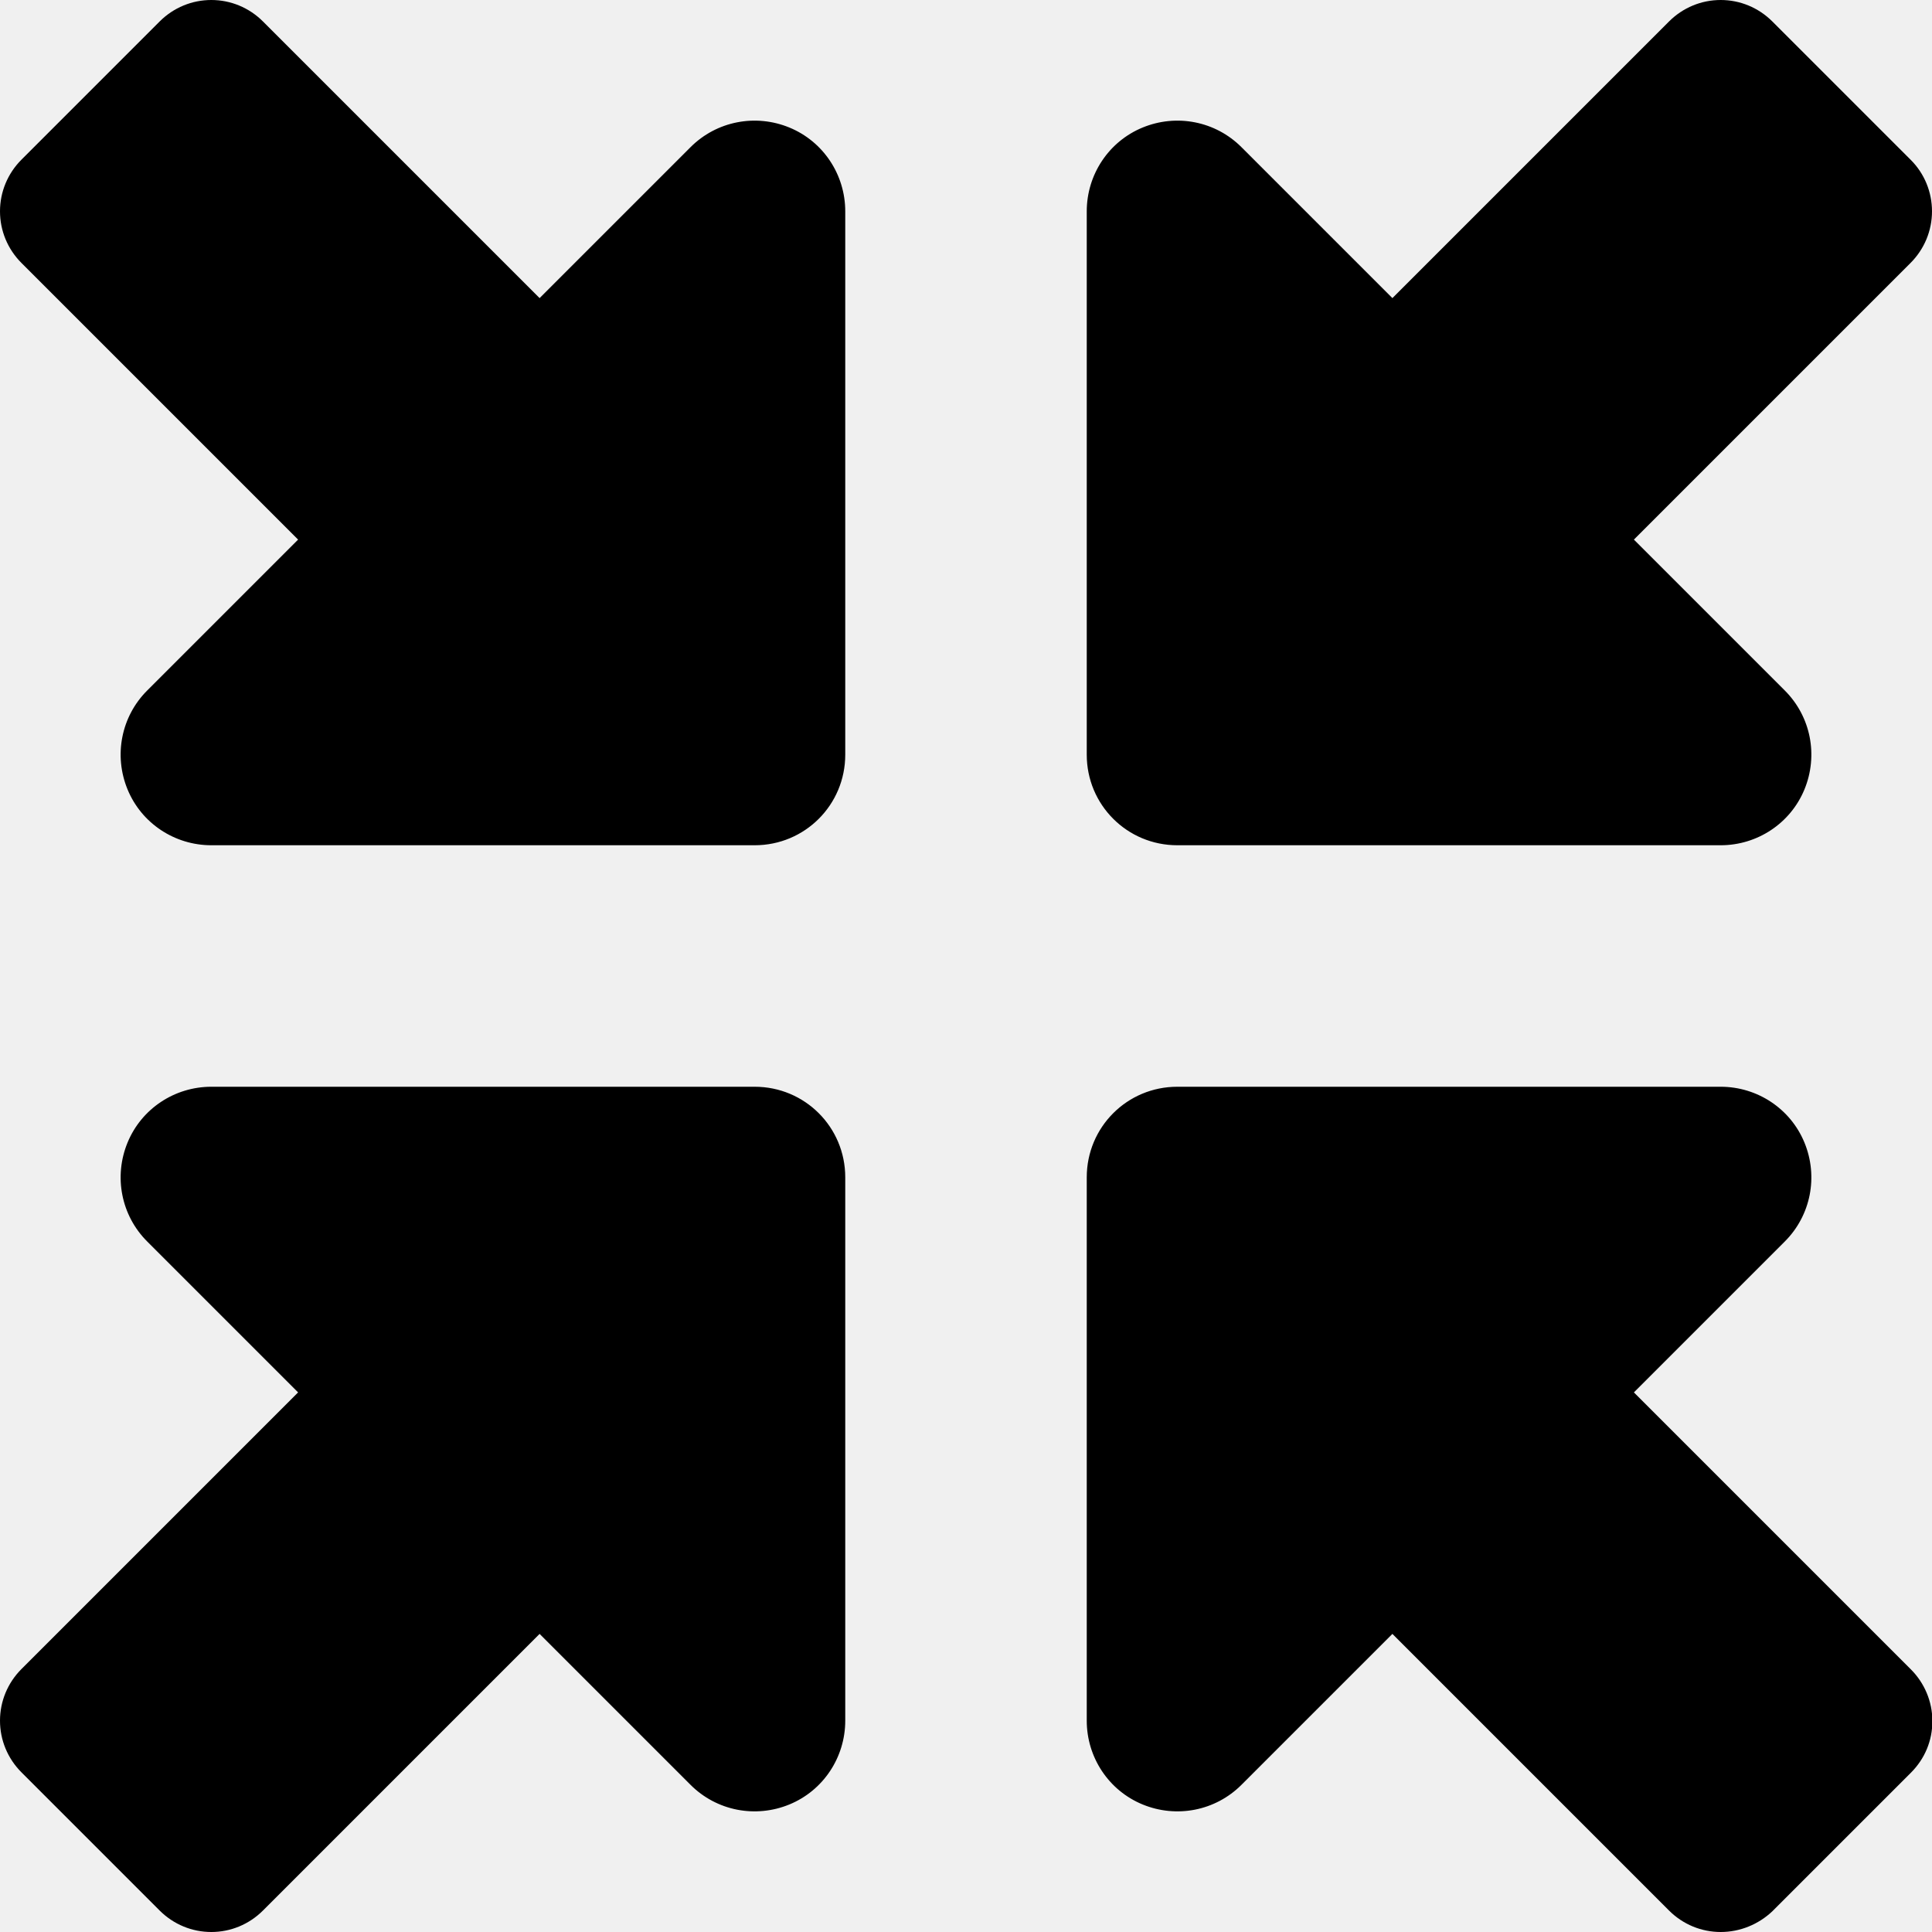
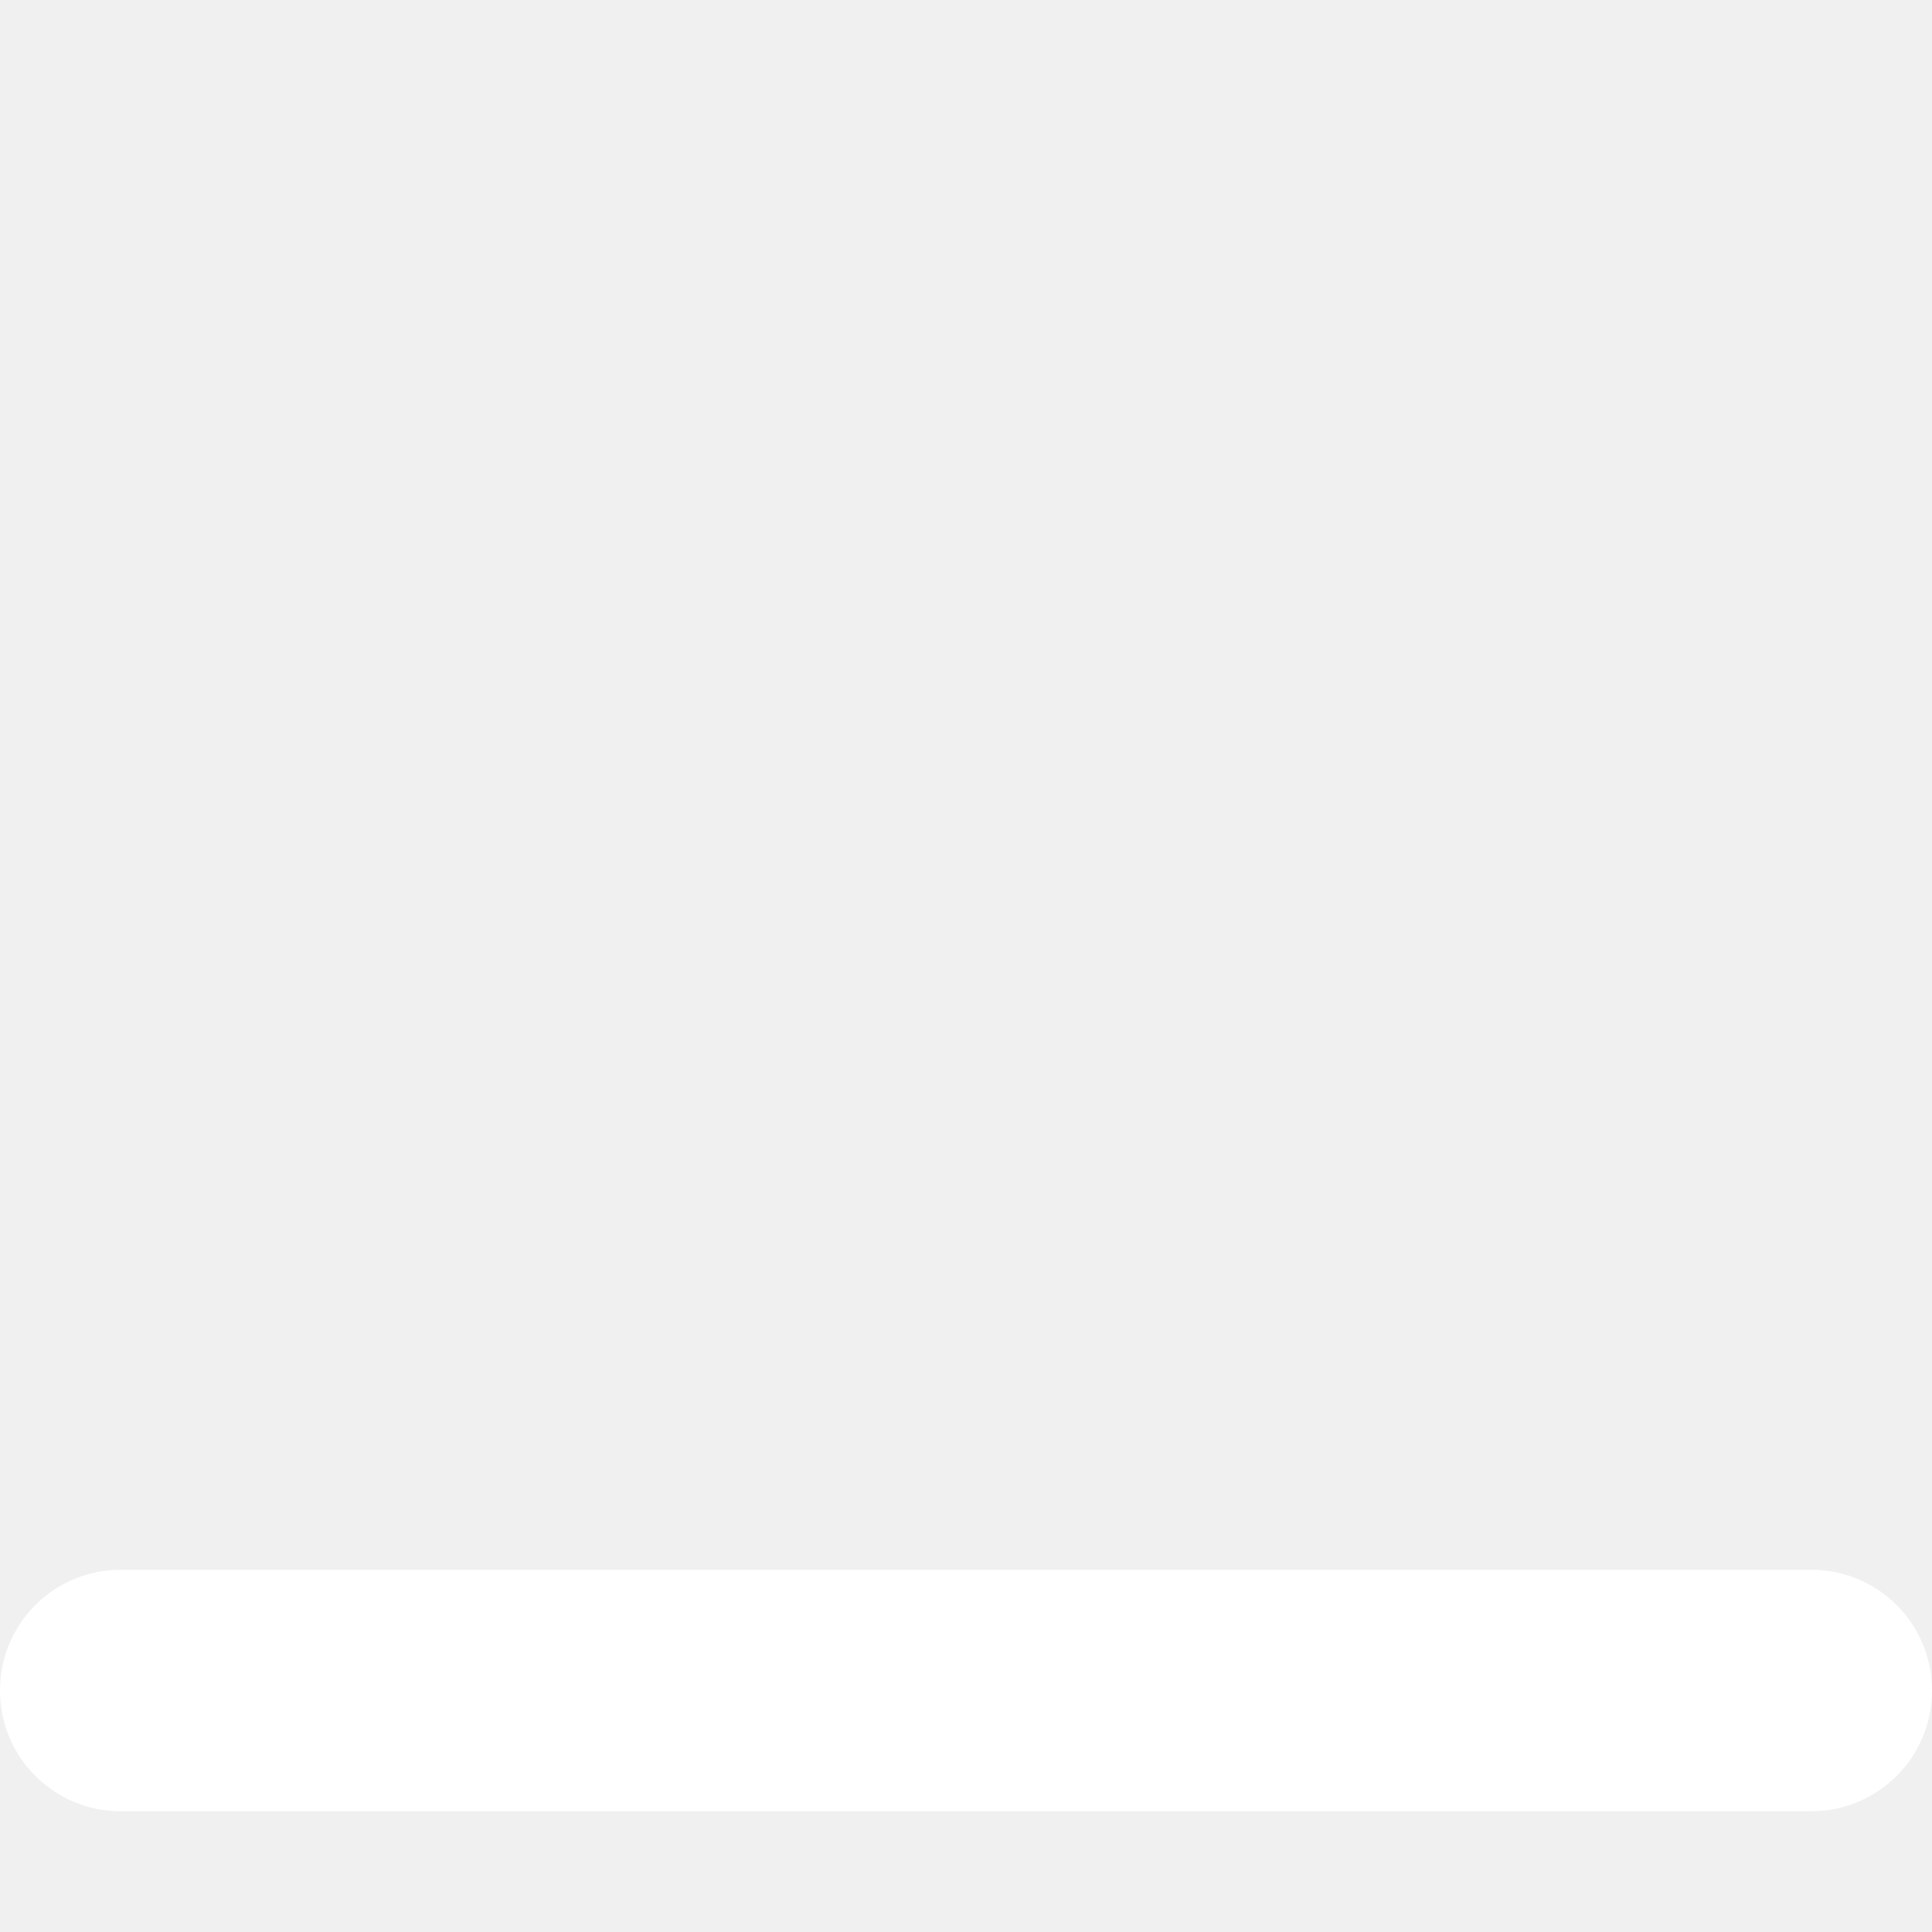
- <svg xmlns="http://www.w3.org/2000/svg" width="24" height="24" viewBox="0 0 512 512">
-   <path fill="currentColor" d="M456 224H312c-13.3 0-24-10.7-24-24V56c0-9.7 5.8-18.5 14.8-22.2s19.3-1.7 26.2 5.2l40 40l73.3-73.3C446 2 450.9 0 456 0s10 2 13.7 5.7l36.7 36.7C510 46 512 50.9 512 56s-2 10-5.7 13.7L433 143l40 40c6.9 6.9 8.9 17.2 5.2 26.2S465.7 224 456 224m0 64c9.7 0 18.5 5.8 22.2 14.8s1.7 19.3-5.2 26.2l-40 40l73.4 73.4c3.6 3.6 5.7 8.5 5.7 13.7s-2 10-5.7 13.7l-36.7 36.7c-3.7 3.5-8.6 5.5-13.7 5.5s-10-2-13.7-5.7L369 433l-40 40c-6.9 6.9-17.2 8.9-26.2 5.2S288 465.7 288 456V312c0-13.3 10.7-24 24-24zm-256 0c13.3 0 24 10.7 24 24v144c0 9.7-5.8 18.5-14.8 22.2s-19.3 1.7-26.2-5.2l-40-40l-73.3 73.3C66 510 61.1 512 56 512s-10-2-13.7-5.7L5.7 469.7C2 466 0 461.1 0 456s2-10 5.7-13.7L79 369l-40-40c-6.9-6.9-8.9-17.2-5.2-26.2S46.3 288 56 288zM56 224c-9.7 0-18.5-5.8-22.2-14.8S32.1 189.9 39 183l40-40L5.7 69.7C2 66 0 61.1 0 56s2-10 5.7-13.7L42.3 5.7C46 2 50.9 0 56 0s10 2 13.7 5.7L143 79l40-40c6.9-6.9 17.2-8.9 26.2-5.2S224 46.3 224 56v144c0 13.3-10.7 24-24 24z" />
+ <svg xmlns="http://www.w3.org/2000/svg" viewBox="0 0 512 512" width="24" height="24">
+   <path fill="#ffffff" d="M32 416c-17.7 0-32 14.3-32 32s14.3 32 32 32h448c17.7 0 32-14.3 32-32s-14.3-32-32-32z" />
</svg>
